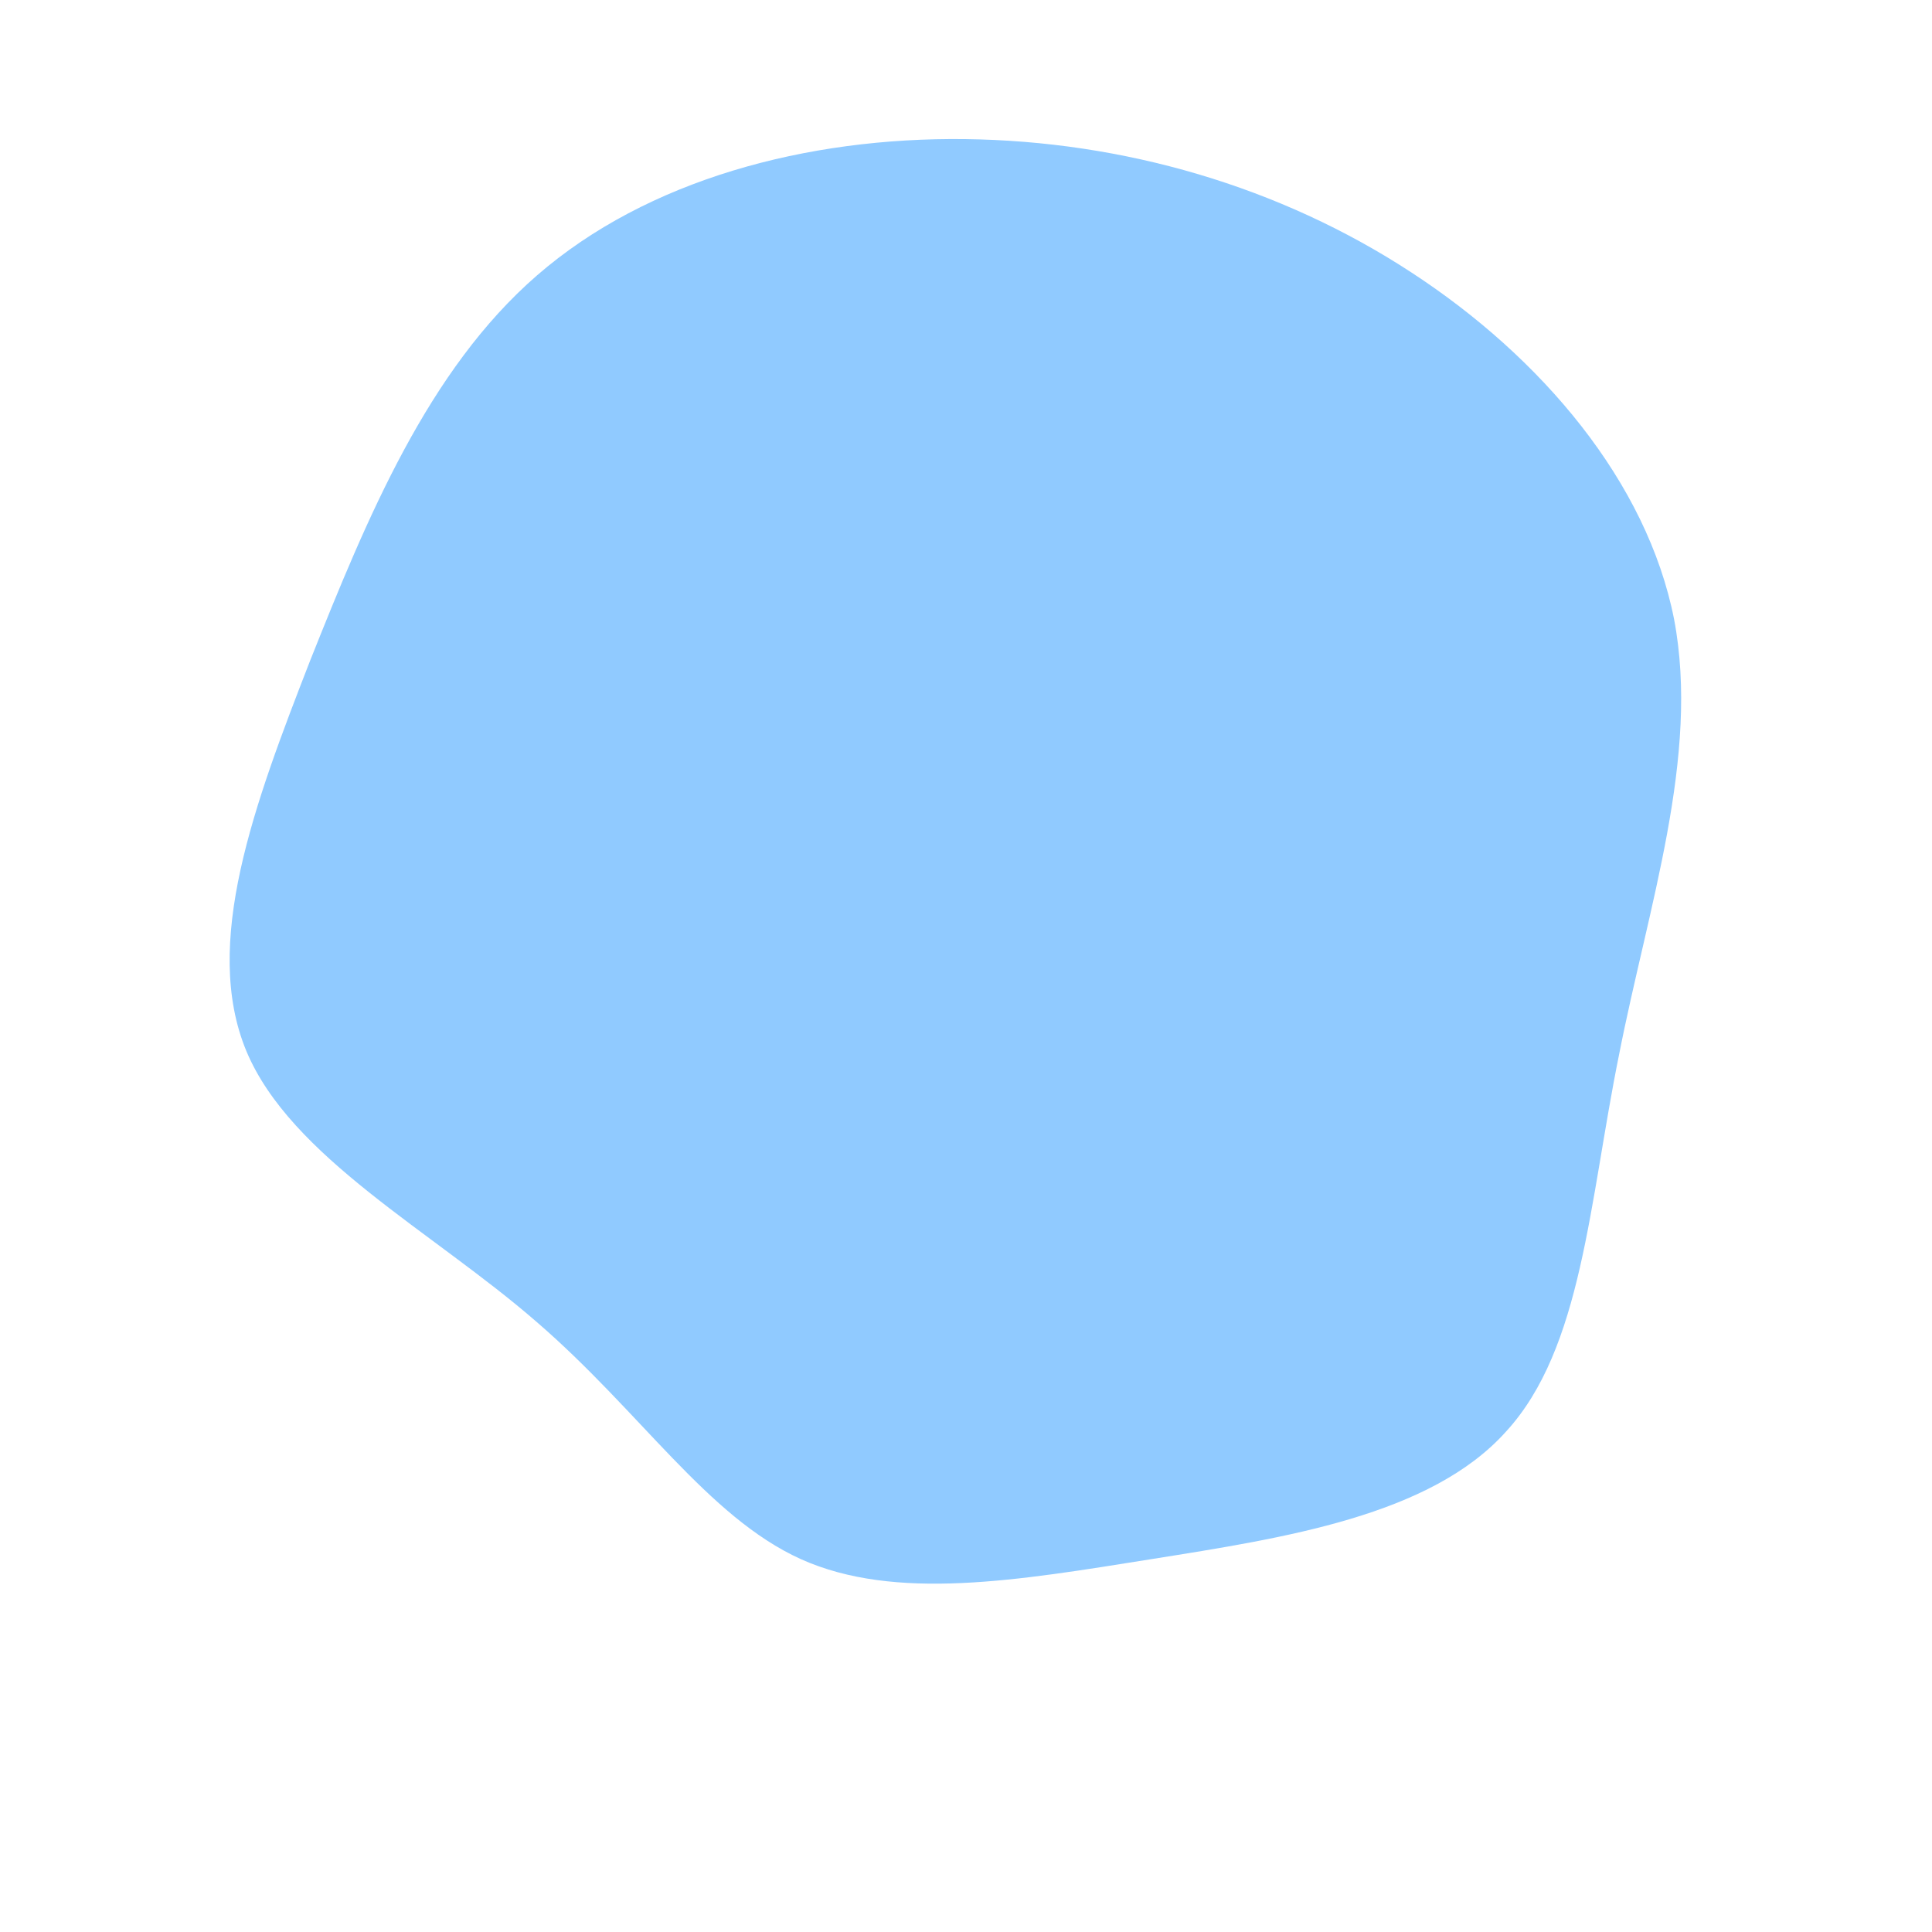
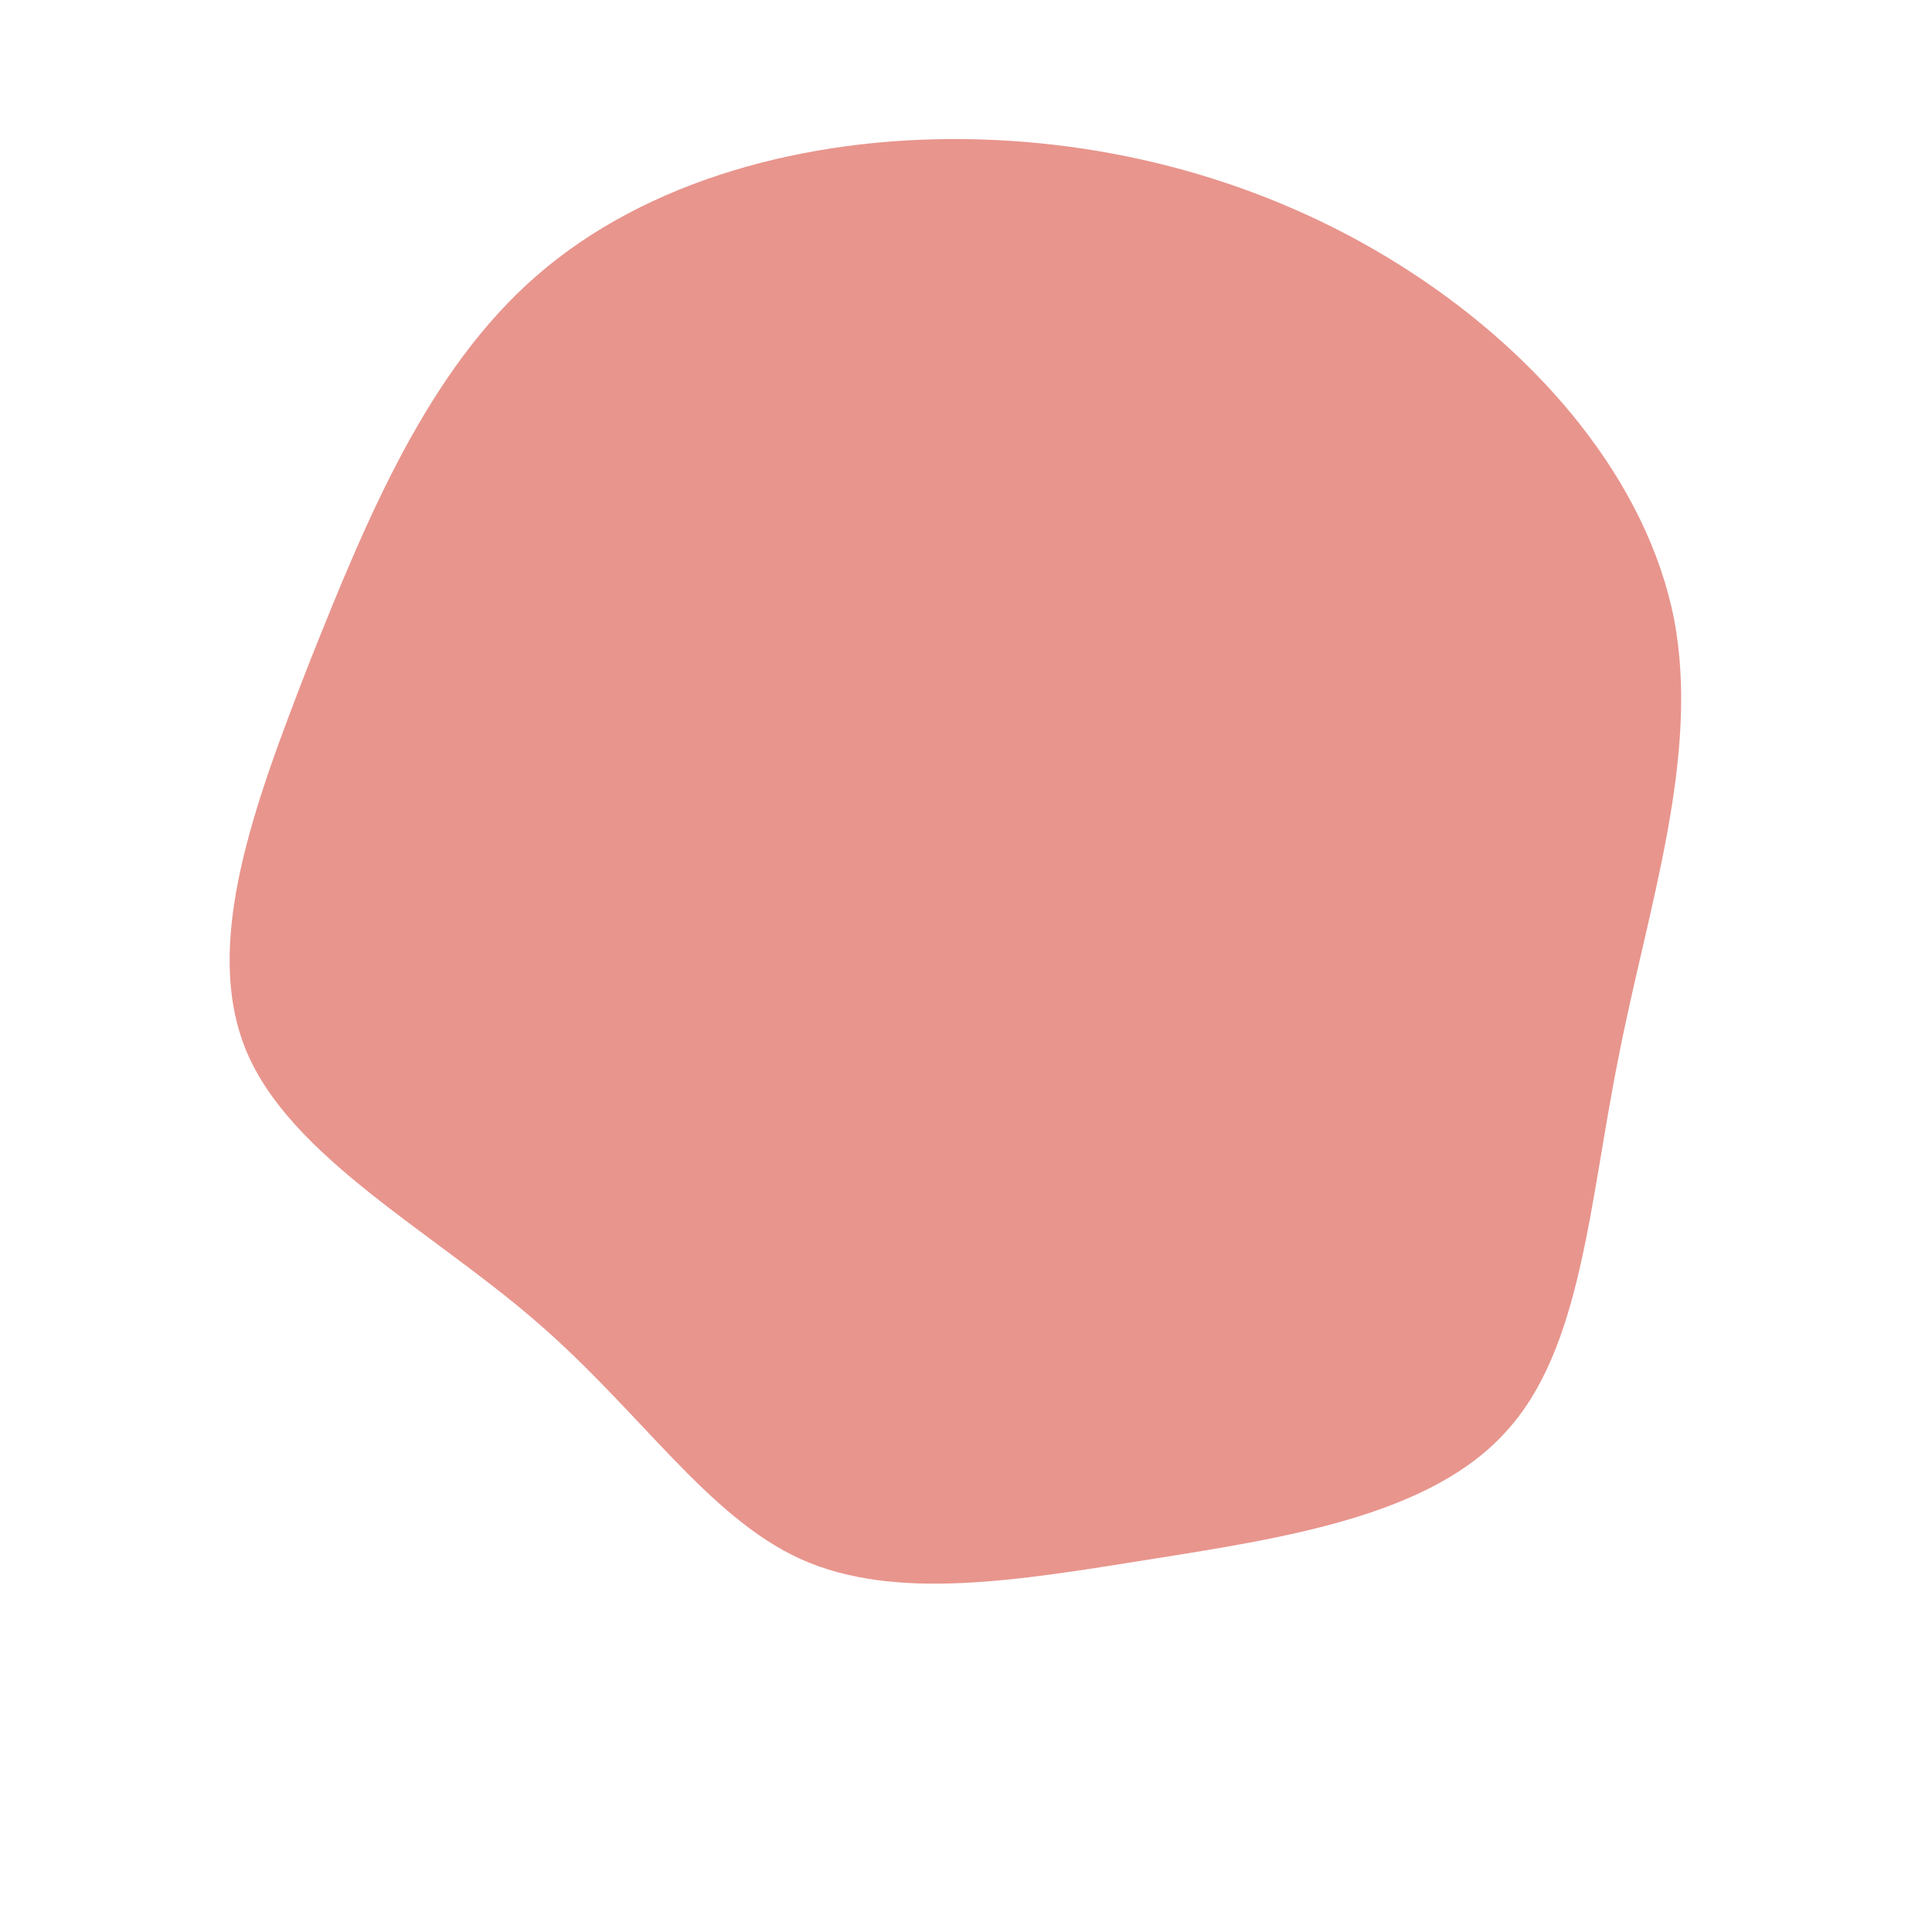
<svg xmlns="http://www.w3.org/2000/svg" viewBox="0 0 200 200">
-   <path fill="#90CAFF" d="M46.1,-71.8C59.6,-63,70.5,-50.1,73.3,-35.9C76,-21.7,70.6,-6.1,67.6,9.2C64.5,24.5,63.8,39.6,55.9,48.2C48.1,56.9,33,59.2,19.2,61.4C5.4,63.6,-7.3,65.8,-17.1,61.4C-26.8,57,-33.7,46.1,-44.5,36.8C-55.2,27.5,-69.9,19.8,-74.5,8.8C-79.1,-2.3,-73.7,-16.7,-67.9,-31.6C-62,-46.4,-55.7,-61.7,-44.4,-71.5C-33,-81.4,-16.5,-85.8,-0.1,-85.6C16.3,-85.4,32.5,-80.7,46.1,-71.8Z" transform="translate(100 100)" />
+   <path fill="#E8958D" d="M46.1,-71.8C59.6,-63,70.5,-50.1,73.3,-35.9C76,-21.7,70.6,-6.1,67.6,9.2C64.5,24.5,63.8,39.6,55.9,48.2C48.1,56.9,33,59.2,19.2,61.4C5.4,63.6,-7.3,65.8,-17.1,61.4C-26.8,57,-33.7,46.1,-44.5,36.8C-55.2,27.5,-69.9,19.8,-74.5,8.8C-79.1,-2.3,-73.7,-16.7,-67.9,-31.6C-62,-46.4,-55.7,-61.7,-44.4,-71.5C-33,-81.4,-16.5,-85.8,-0.1,-85.6C16.3,-85.4,32.5,-80.7,46.1,-71.8Z" transform="translate(100 100)" />
</svg>
